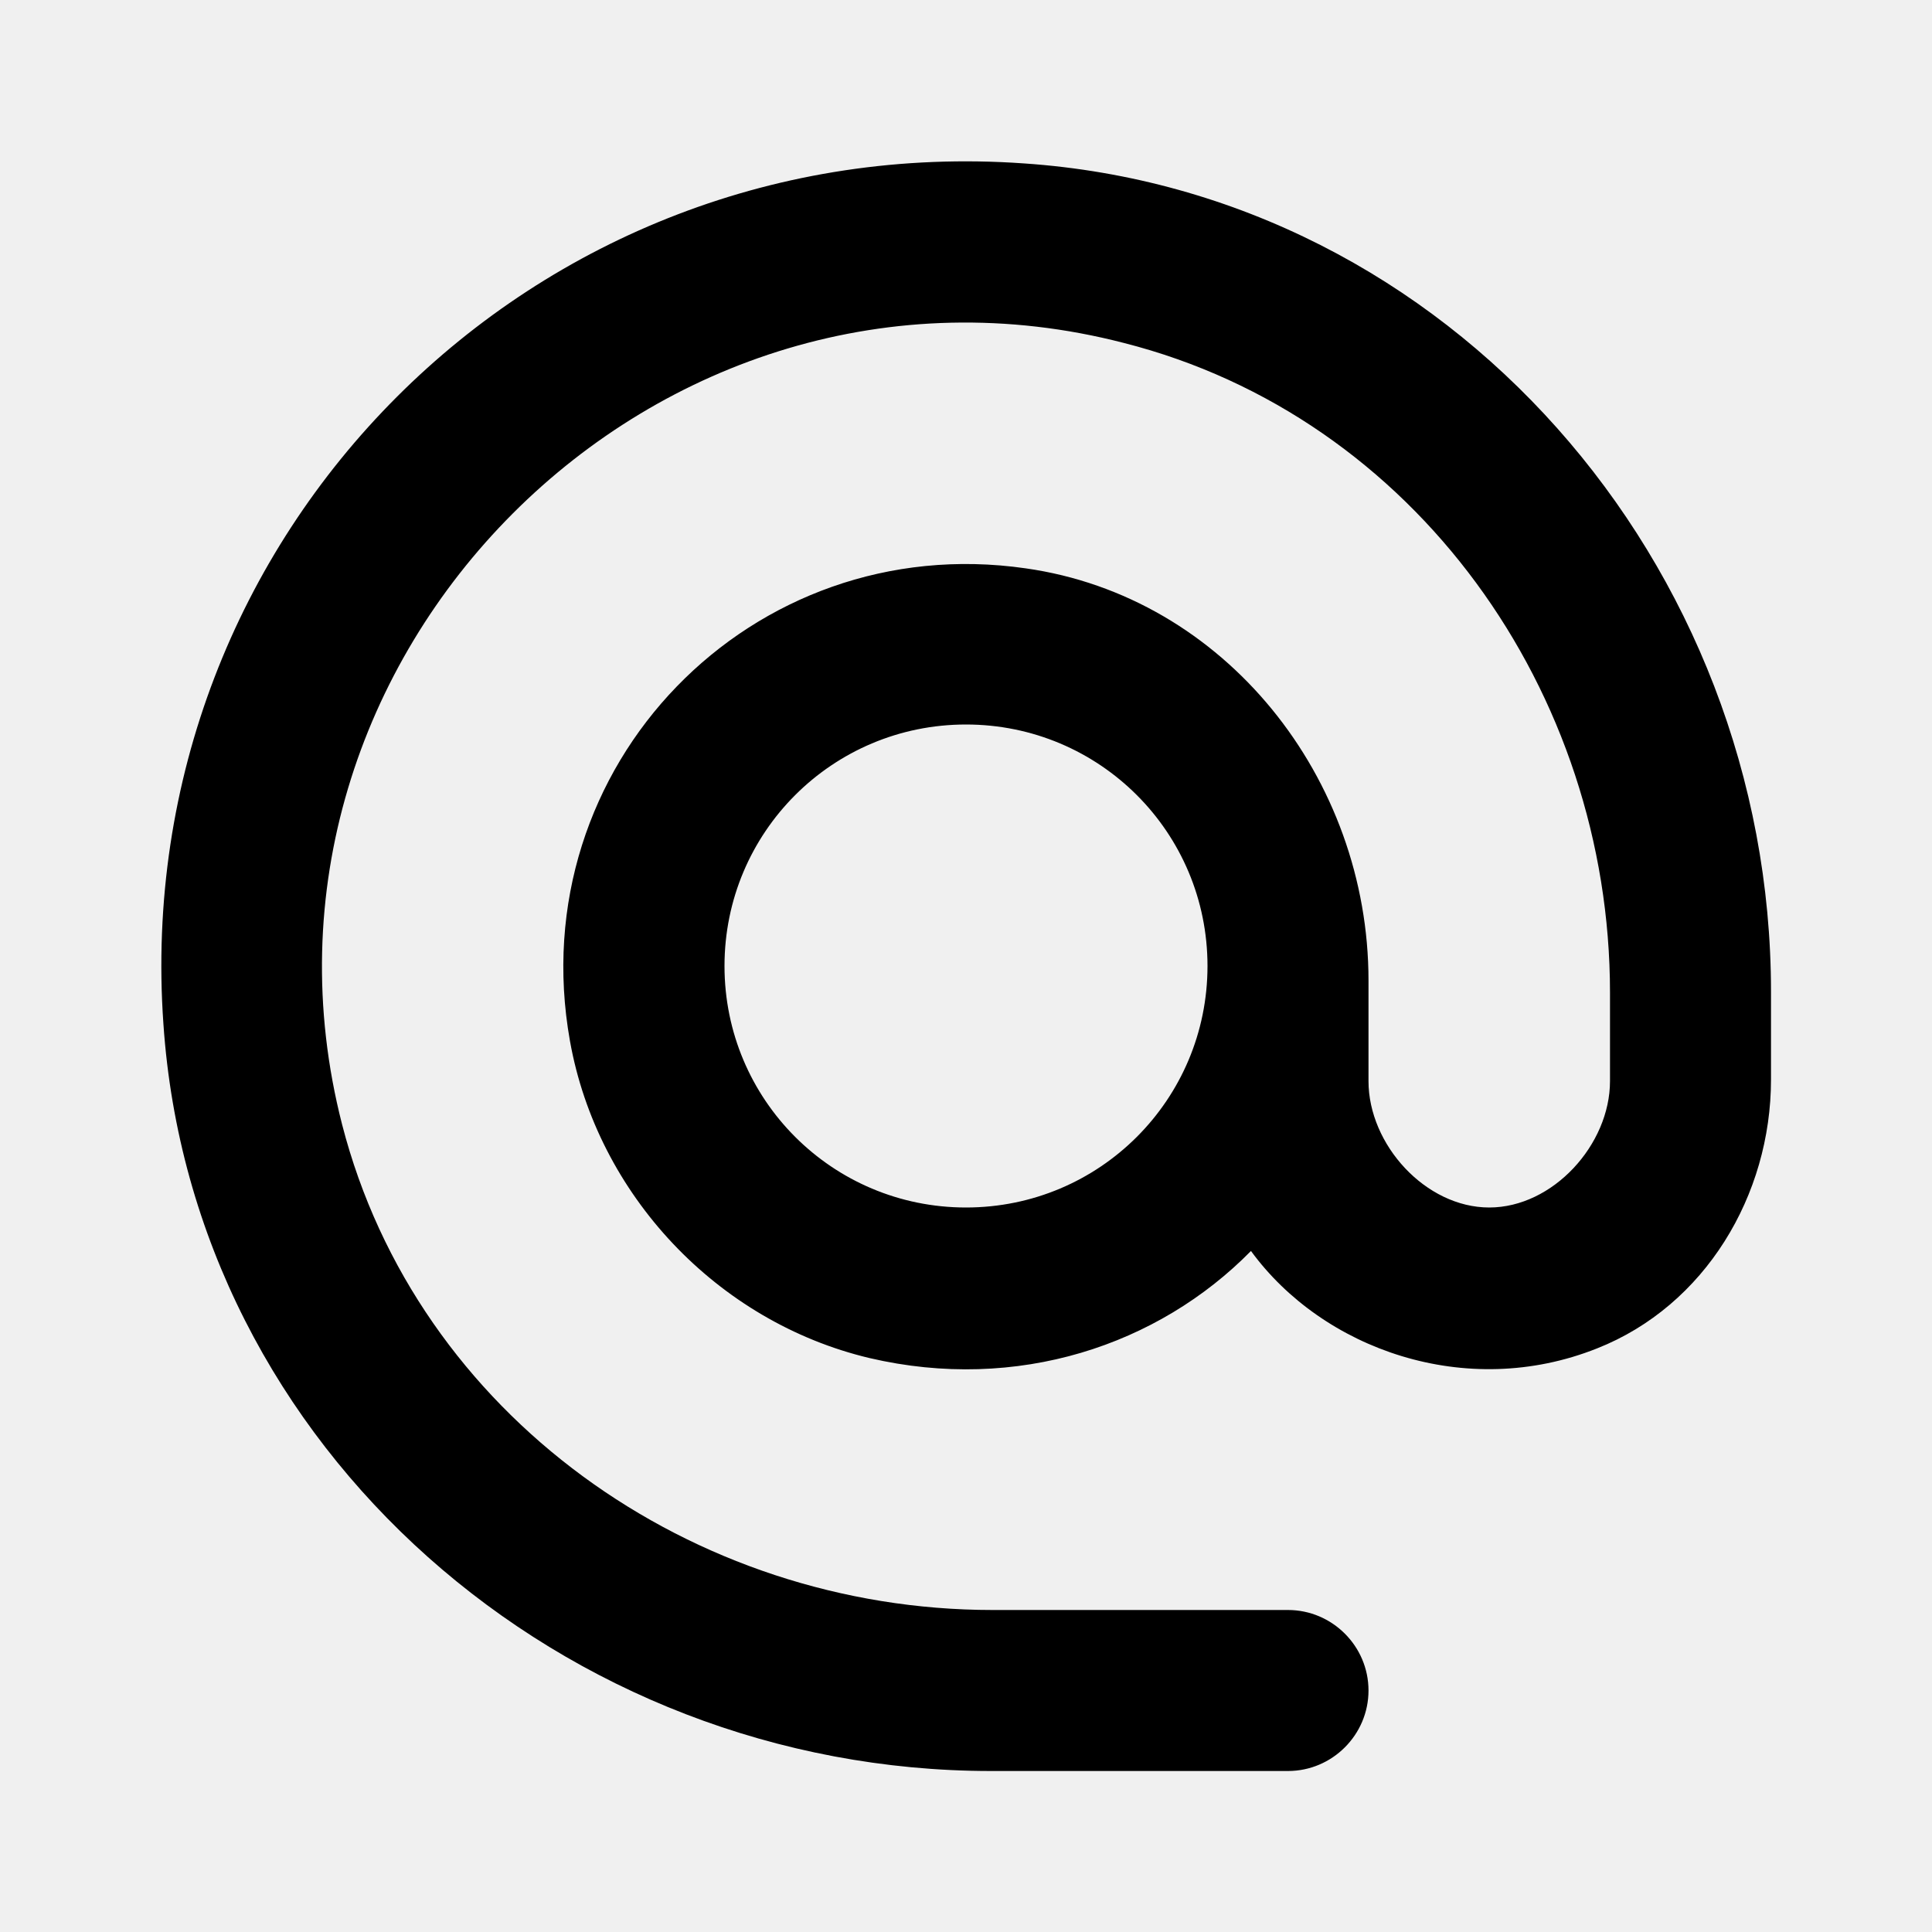
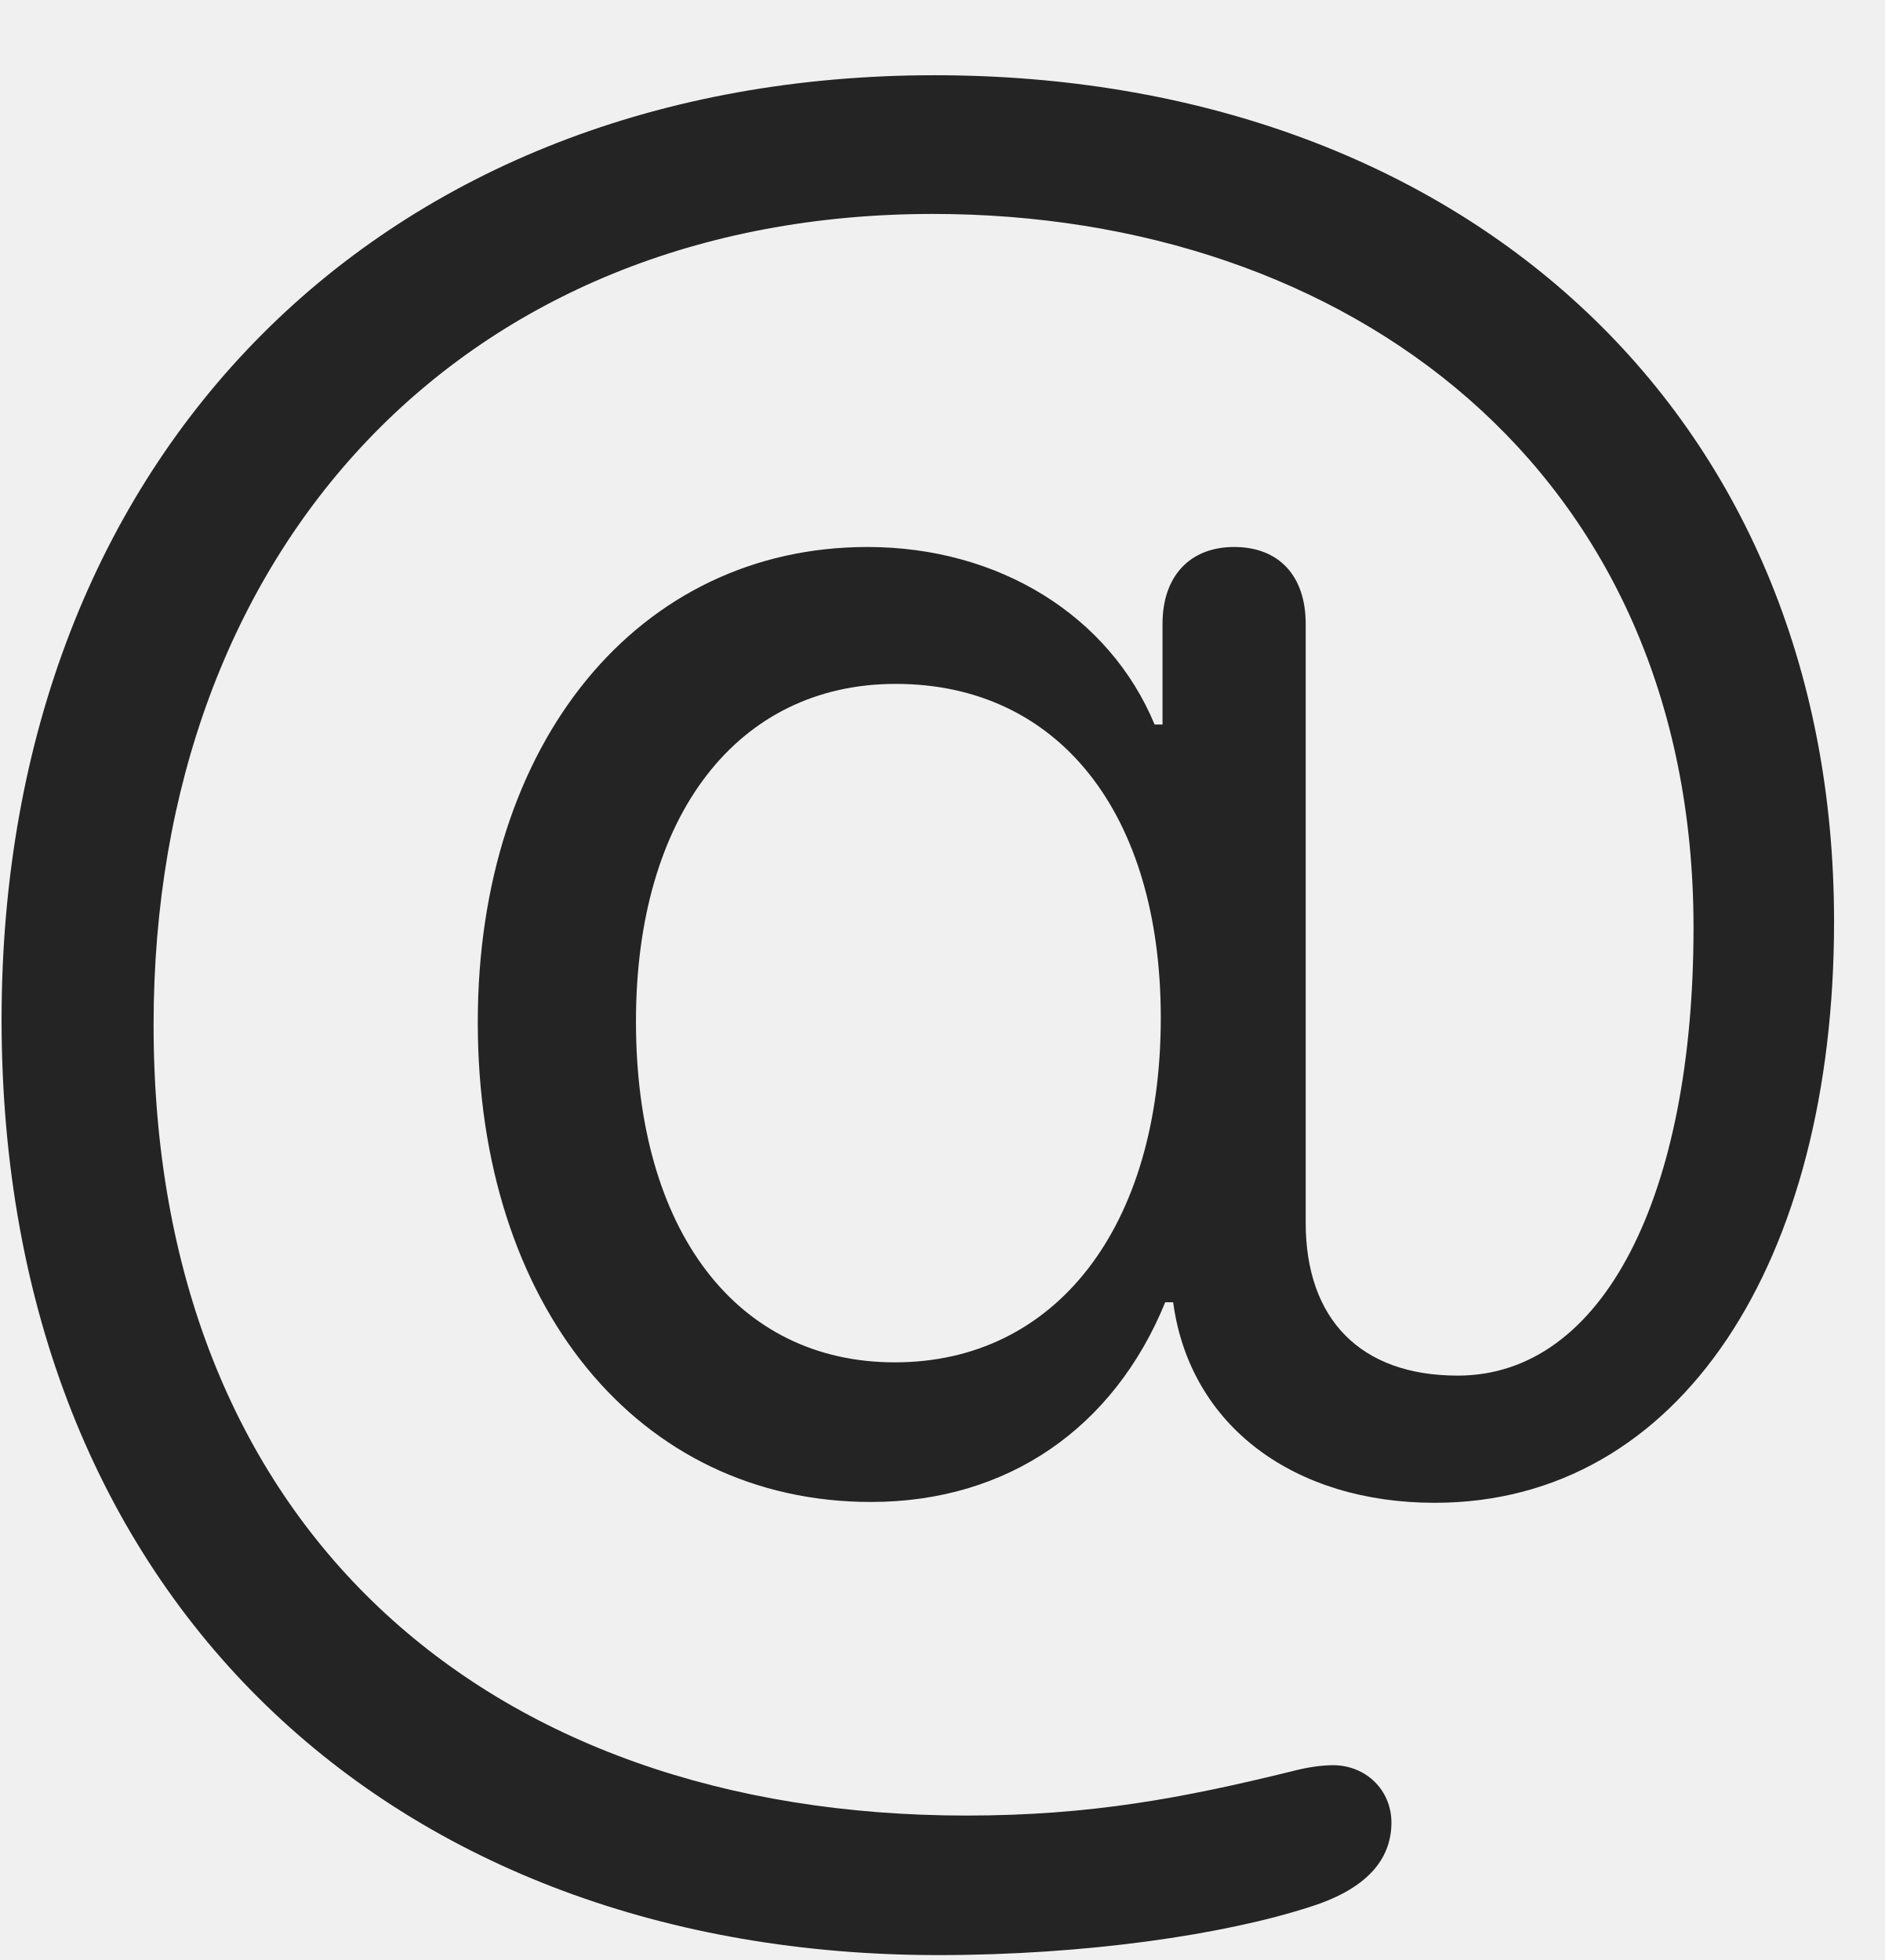
- <svg xmlns="http://www.w3.org/2000/svg" height="24" viewBox="0 0 24 24" width="24">
-   <path d="M0 0h24v24H0V0z" fill="none" />
-   <path d="M12.72 2.03C6.63 1.6 1.6 6.63 2.03 12.72 2.39 18.01 7.01 22 12.31 22H16c.55 0 1-.45 1-1s-.45-1-1-1h-3.67c-3.73 0-7.15-2.42-8.08-6.03-1.49-5.8 3.91-11.21 9.71-9.71C17.58 5.18 20 8.6 20 12.33v1.1c0 .79-.71 1.57-1.5 1.57s-1.5-.78-1.5-1.57v-1.25c0-2.51-1.78-4.77-4.26-5.12-3.4-.49-6.27 2.45-5.66 5.87.34 1.91 1.83 3.49 3.72 3.94 1.84.43 3.59-.16 4.74-1.33.89 1.22 2.67 1.86 4.3 1.21 1.34-.53 2.16-1.9 2.16-3.34v-1.09c0-5.31-3.99-9.93-9.28-10.29zM12 15c-1.66 0-3-1.34-3-3s1.34-3 3-3 3 1.34 3 3-1.34 3-3 3z" />
+ <svg xmlns="http://www.w3.org/2000/svg" width="25" height="26" viewBox="0 0 25 26" fill="none">
+   <g clip-path="url(#clip0_2207_37165)">
+     <path d="M0.021 13.525C0.021 21.248 5.248 25.935 12.443 25.935C14.388 25.935 16.24 25.666 17.388 25.291C18.197 25.033 18.455 24.611 18.455 24.177C18.455 23.744 18.115 23.416 17.681 23.416C17.541 23.416 17.353 23.439 17.13 23.498C15.701 23.849 14.47 24.084 12.818 24.084C6.408 24.084 2.037 20.216 2.037 13.595C2.037 7.256 6.162 2.838 12.373 2.838C17.869 2.838 22.462 6.224 22.462 12.306C22.462 15.857 21.267 18.248 19.334 18.248C18.044 18.248 17.318 17.498 17.318 16.22V8.275C17.318 7.642 16.966 7.256 16.369 7.256C15.783 7.256 15.419 7.642 15.419 8.275V9.611H15.314C14.716 8.17 13.252 7.256 11.505 7.256C8.47 7.256 6.337 9.845 6.337 13.56C6.337 17.31 8.459 19.924 11.552 19.924C13.369 19.924 14.775 18.939 15.455 17.275H15.56C15.783 18.927 17.177 19.935 19.029 19.935C22.298 19.935 24.326 16.724 24.326 12.224C24.326 5.416 19.322 0.998 12.396 0.998C5.119 0.998 0.021 5.978 0.021 13.525ZM11.869 18.072C9.771 18.072 8.435 16.326 8.435 13.549C8.435 10.818 9.783 9.072 11.88 9.072C14.037 9.072 15.396 10.783 15.396 13.502C15.396 16.279 14.002 18.072 11.869 18.072Z" fill="black" fill-opacity="0.85" />
+   </g>
+   <defs>
+     <clipPath id="clip0_2207_37165">
+       <rect width="24.305" height="25.91" fill="white" transform="translate(0.0209961 0.0251465)" />
+     </clipPath>
+   </defs>
</svg>
